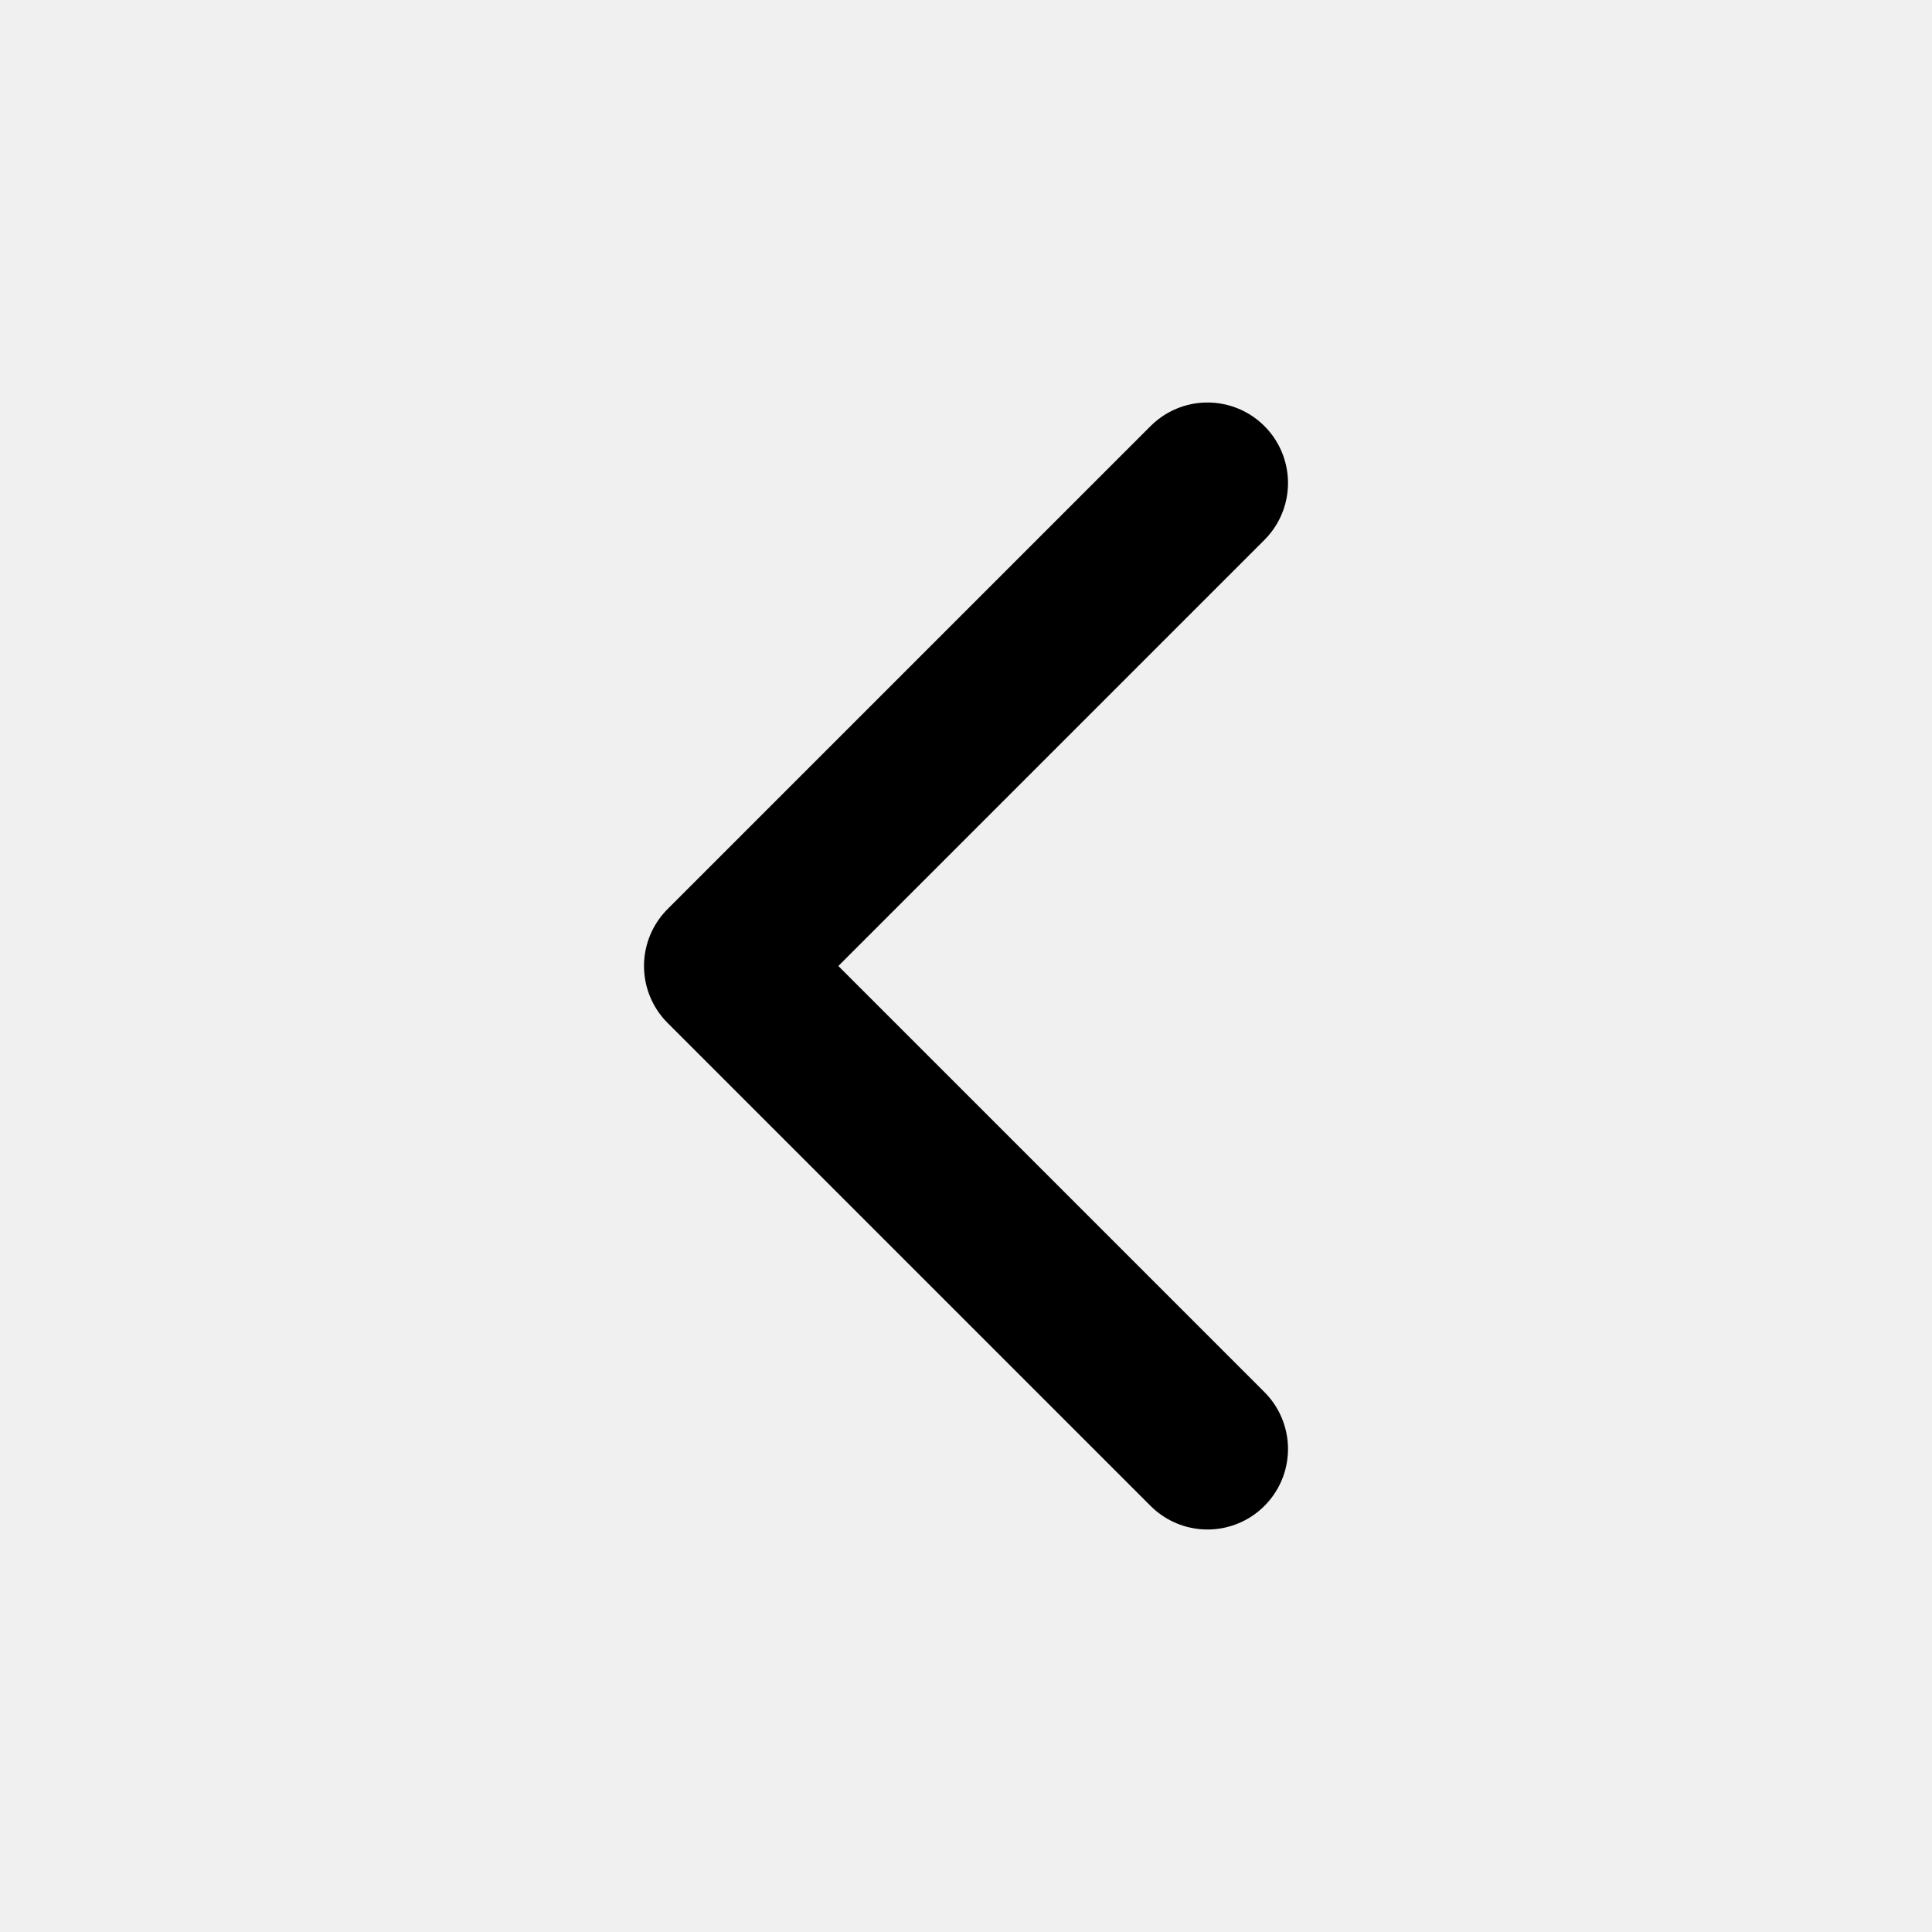
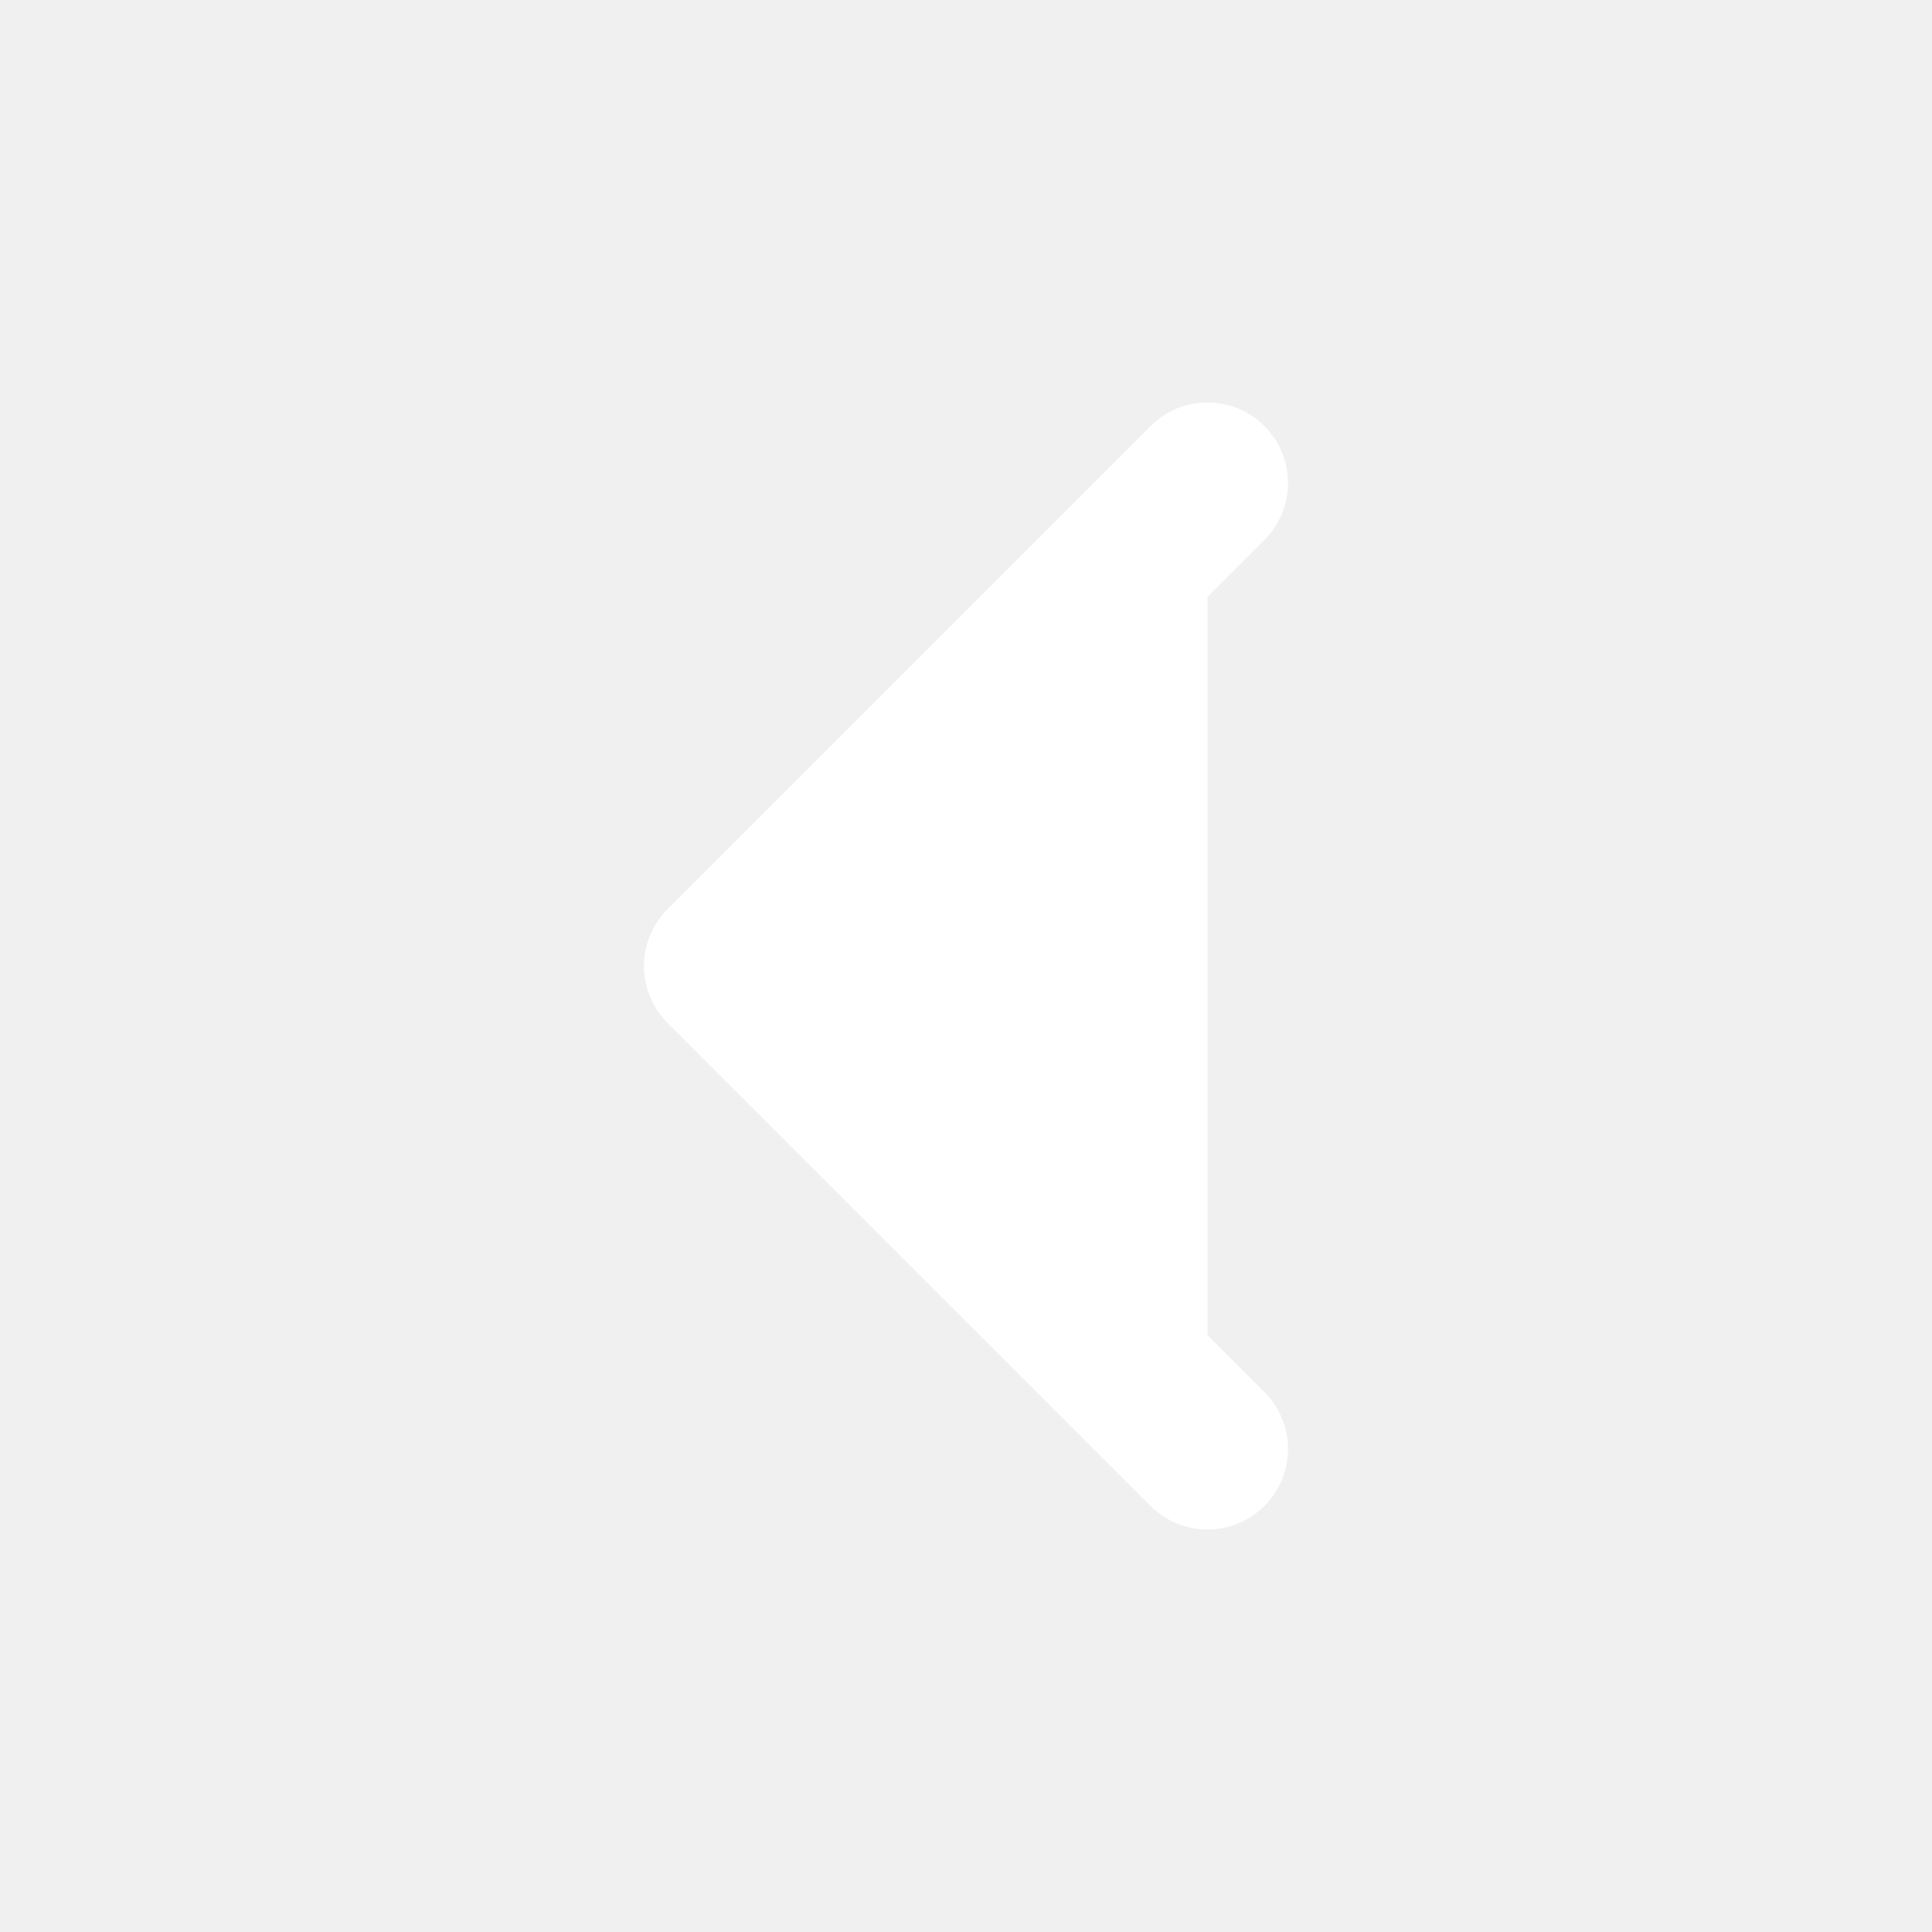
- <svg xmlns="http://www.w3.org/2000/svg" width="24" height="24" viewBox="0 0 24 24" fill="none">
-   <path d="M15 18L9 12L15 6" stroke="black" stroke-width="2" stroke-linecap="round" stroke-linejoin="round" />
+ <svg xmlns="http://www.w3.org/2000/svg" width="24" height="24" viewBox="0 0 24 24" fill="white">
+   <path d="M15 18L9 12L15 6" stroke="white" stroke-width="2" stroke-linecap="round" stroke-linejoin="round" />
</svg>
